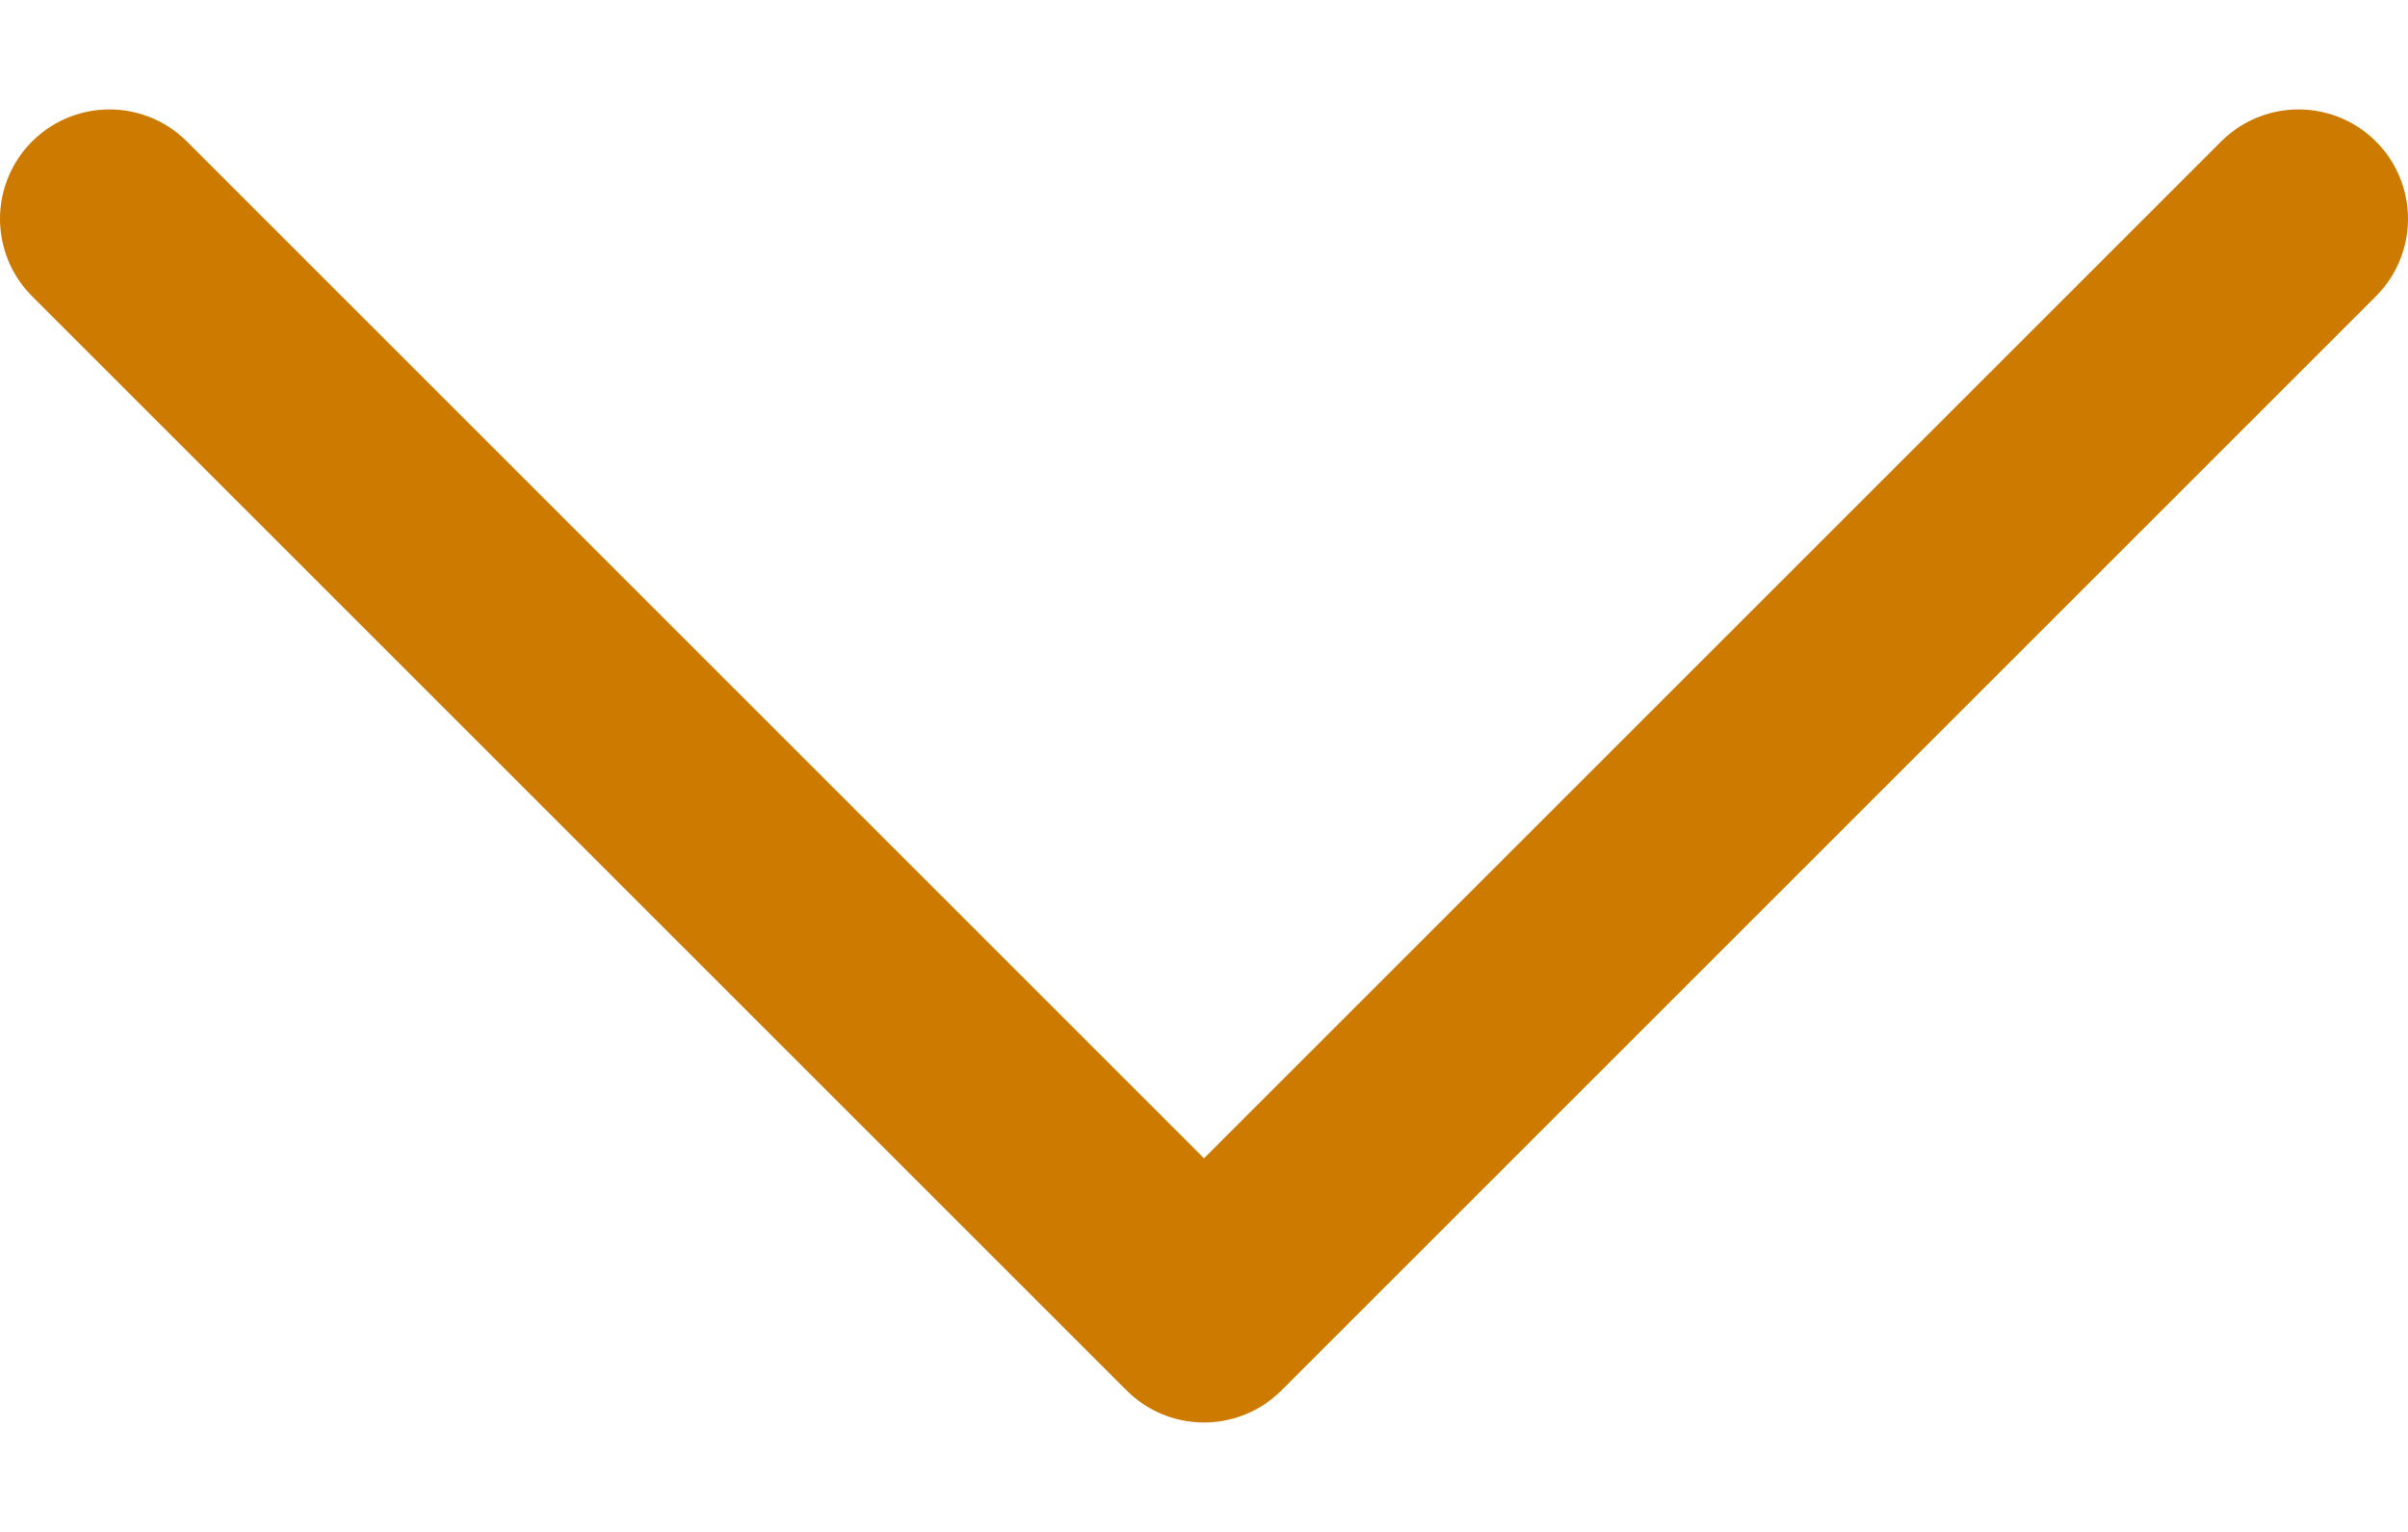
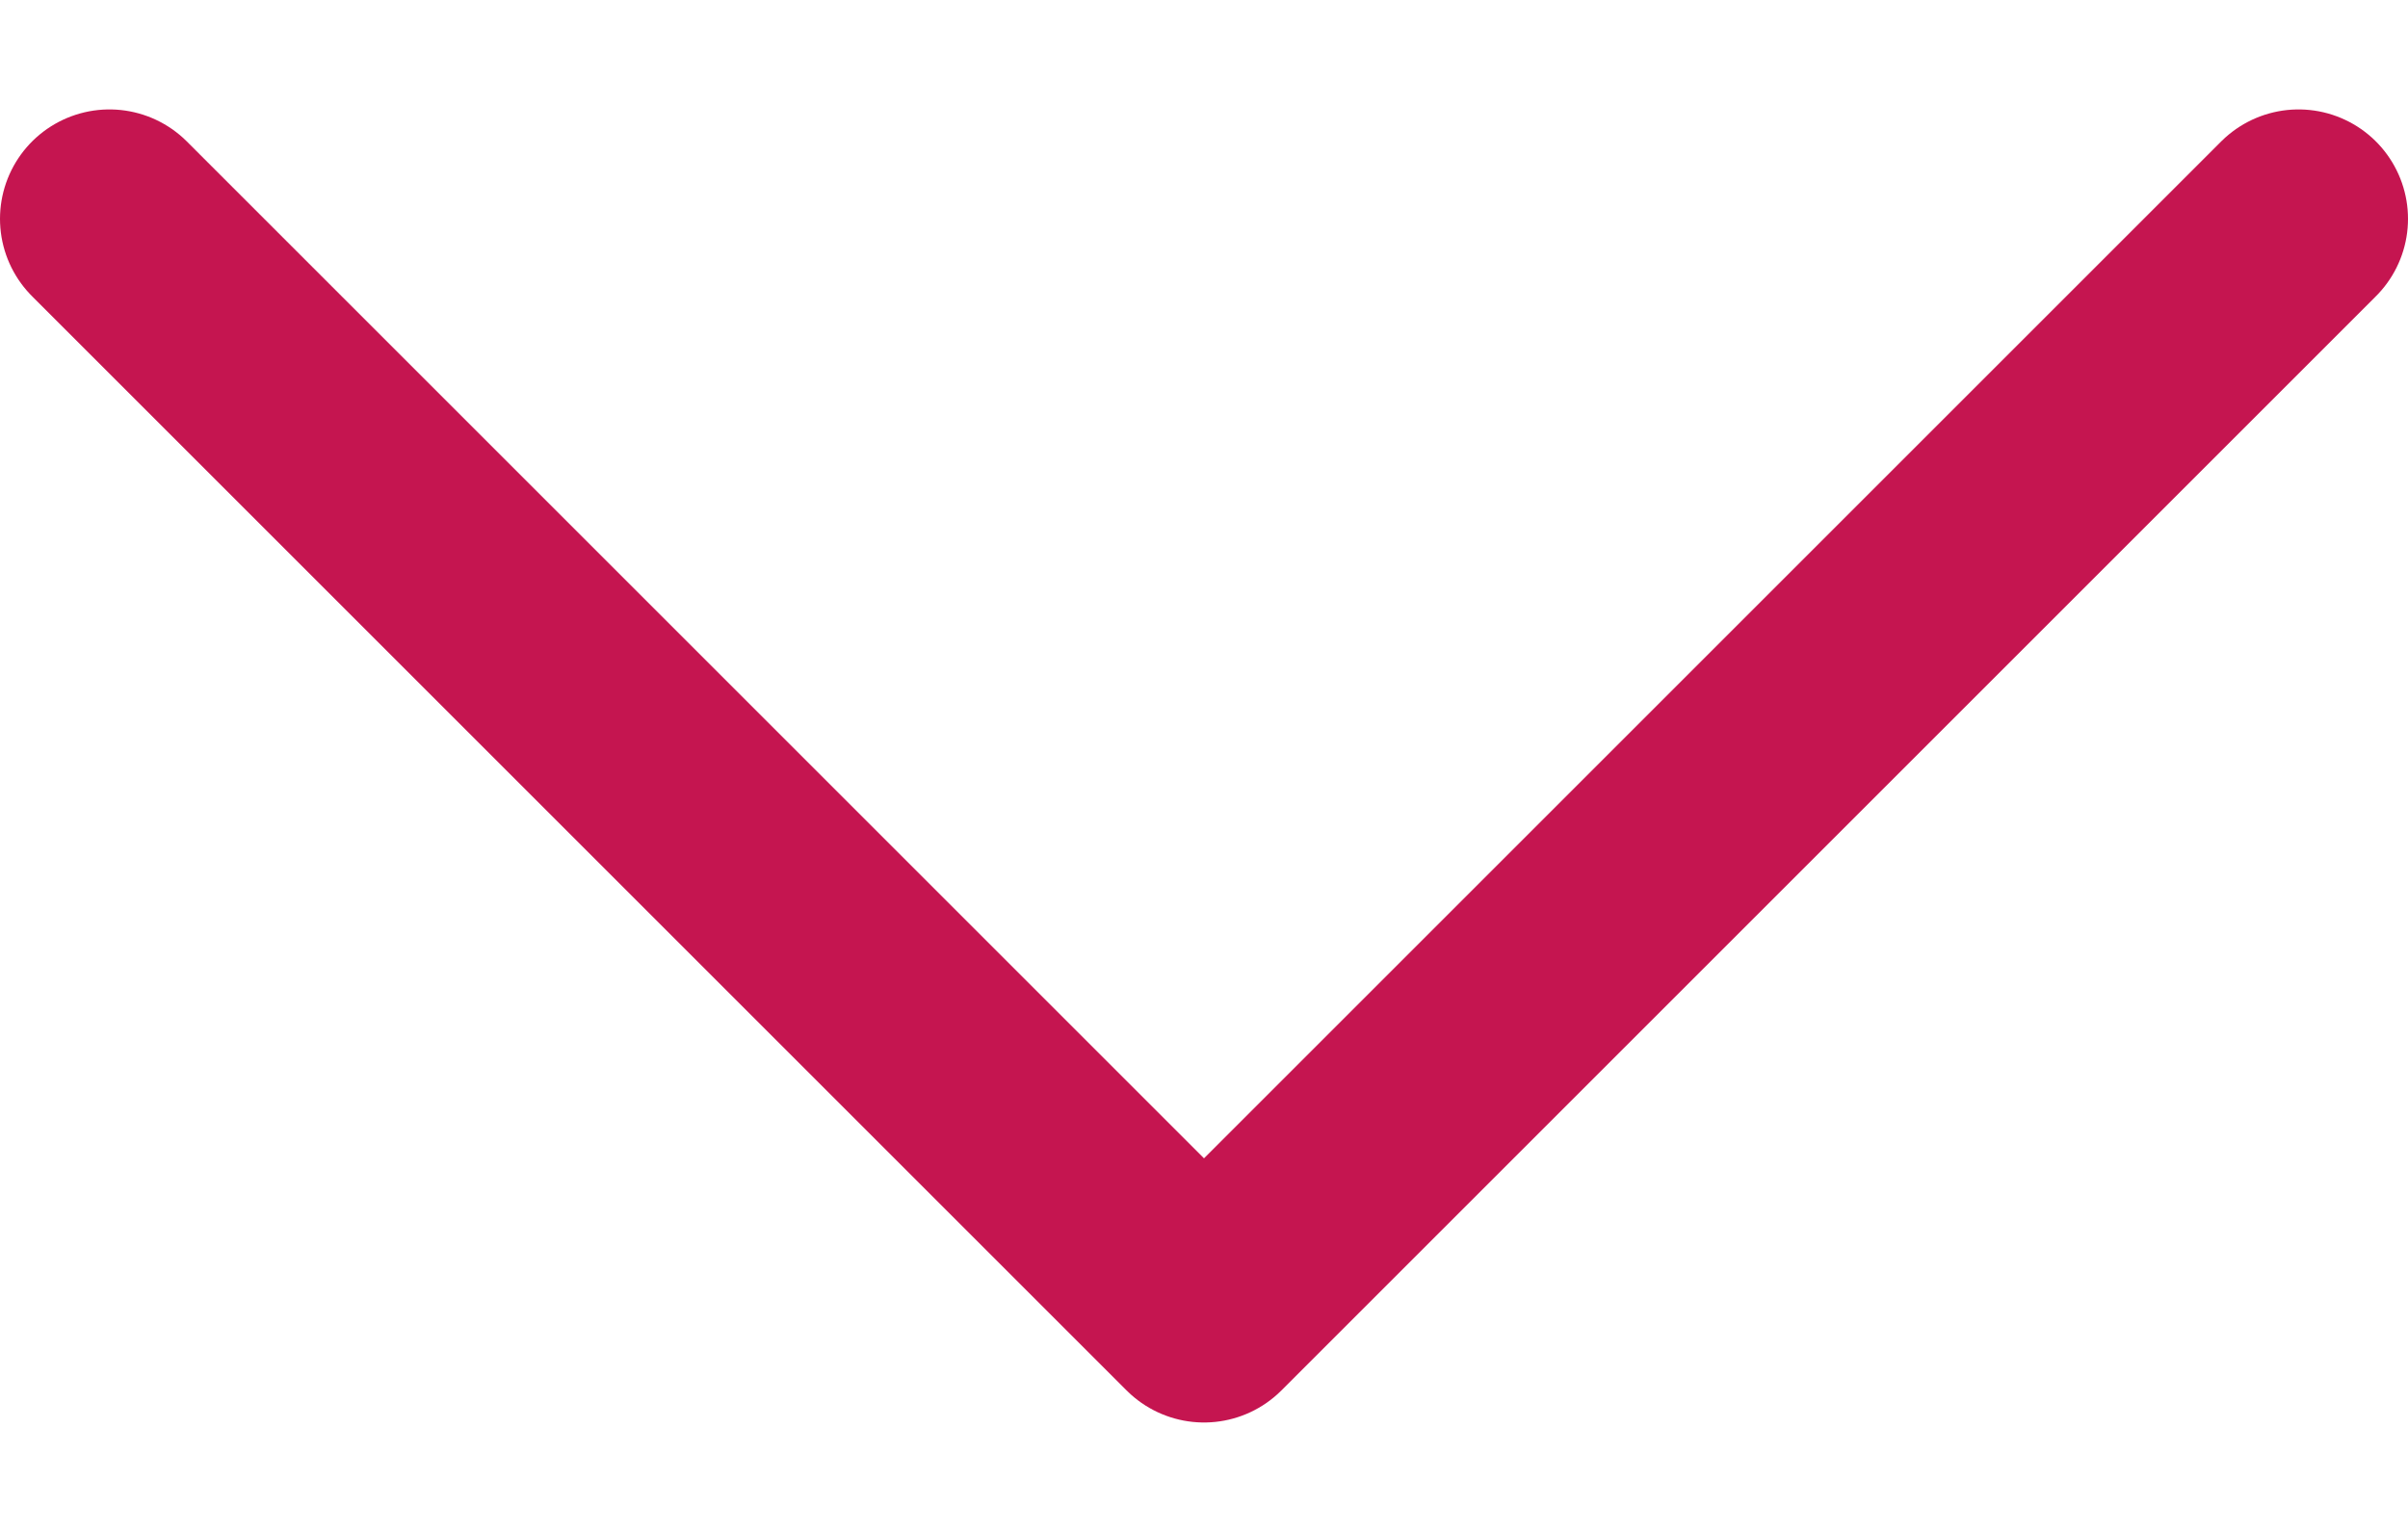
<svg xmlns="http://www.w3.org/2000/svg" width="11" height="7" viewBox="0 0 11 7" fill="none">
-   <path d="M10.5 1L5.5 6L0.5 1" stroke="#CC7A00" stroke-linecap="round" stroke-linejoin="round" />
+   <path d="M10.5 1L5.5 6L0.5 1" stroke="#C51550" stroke-linecap="round" stroke-linejoin="round" />
</svg>
